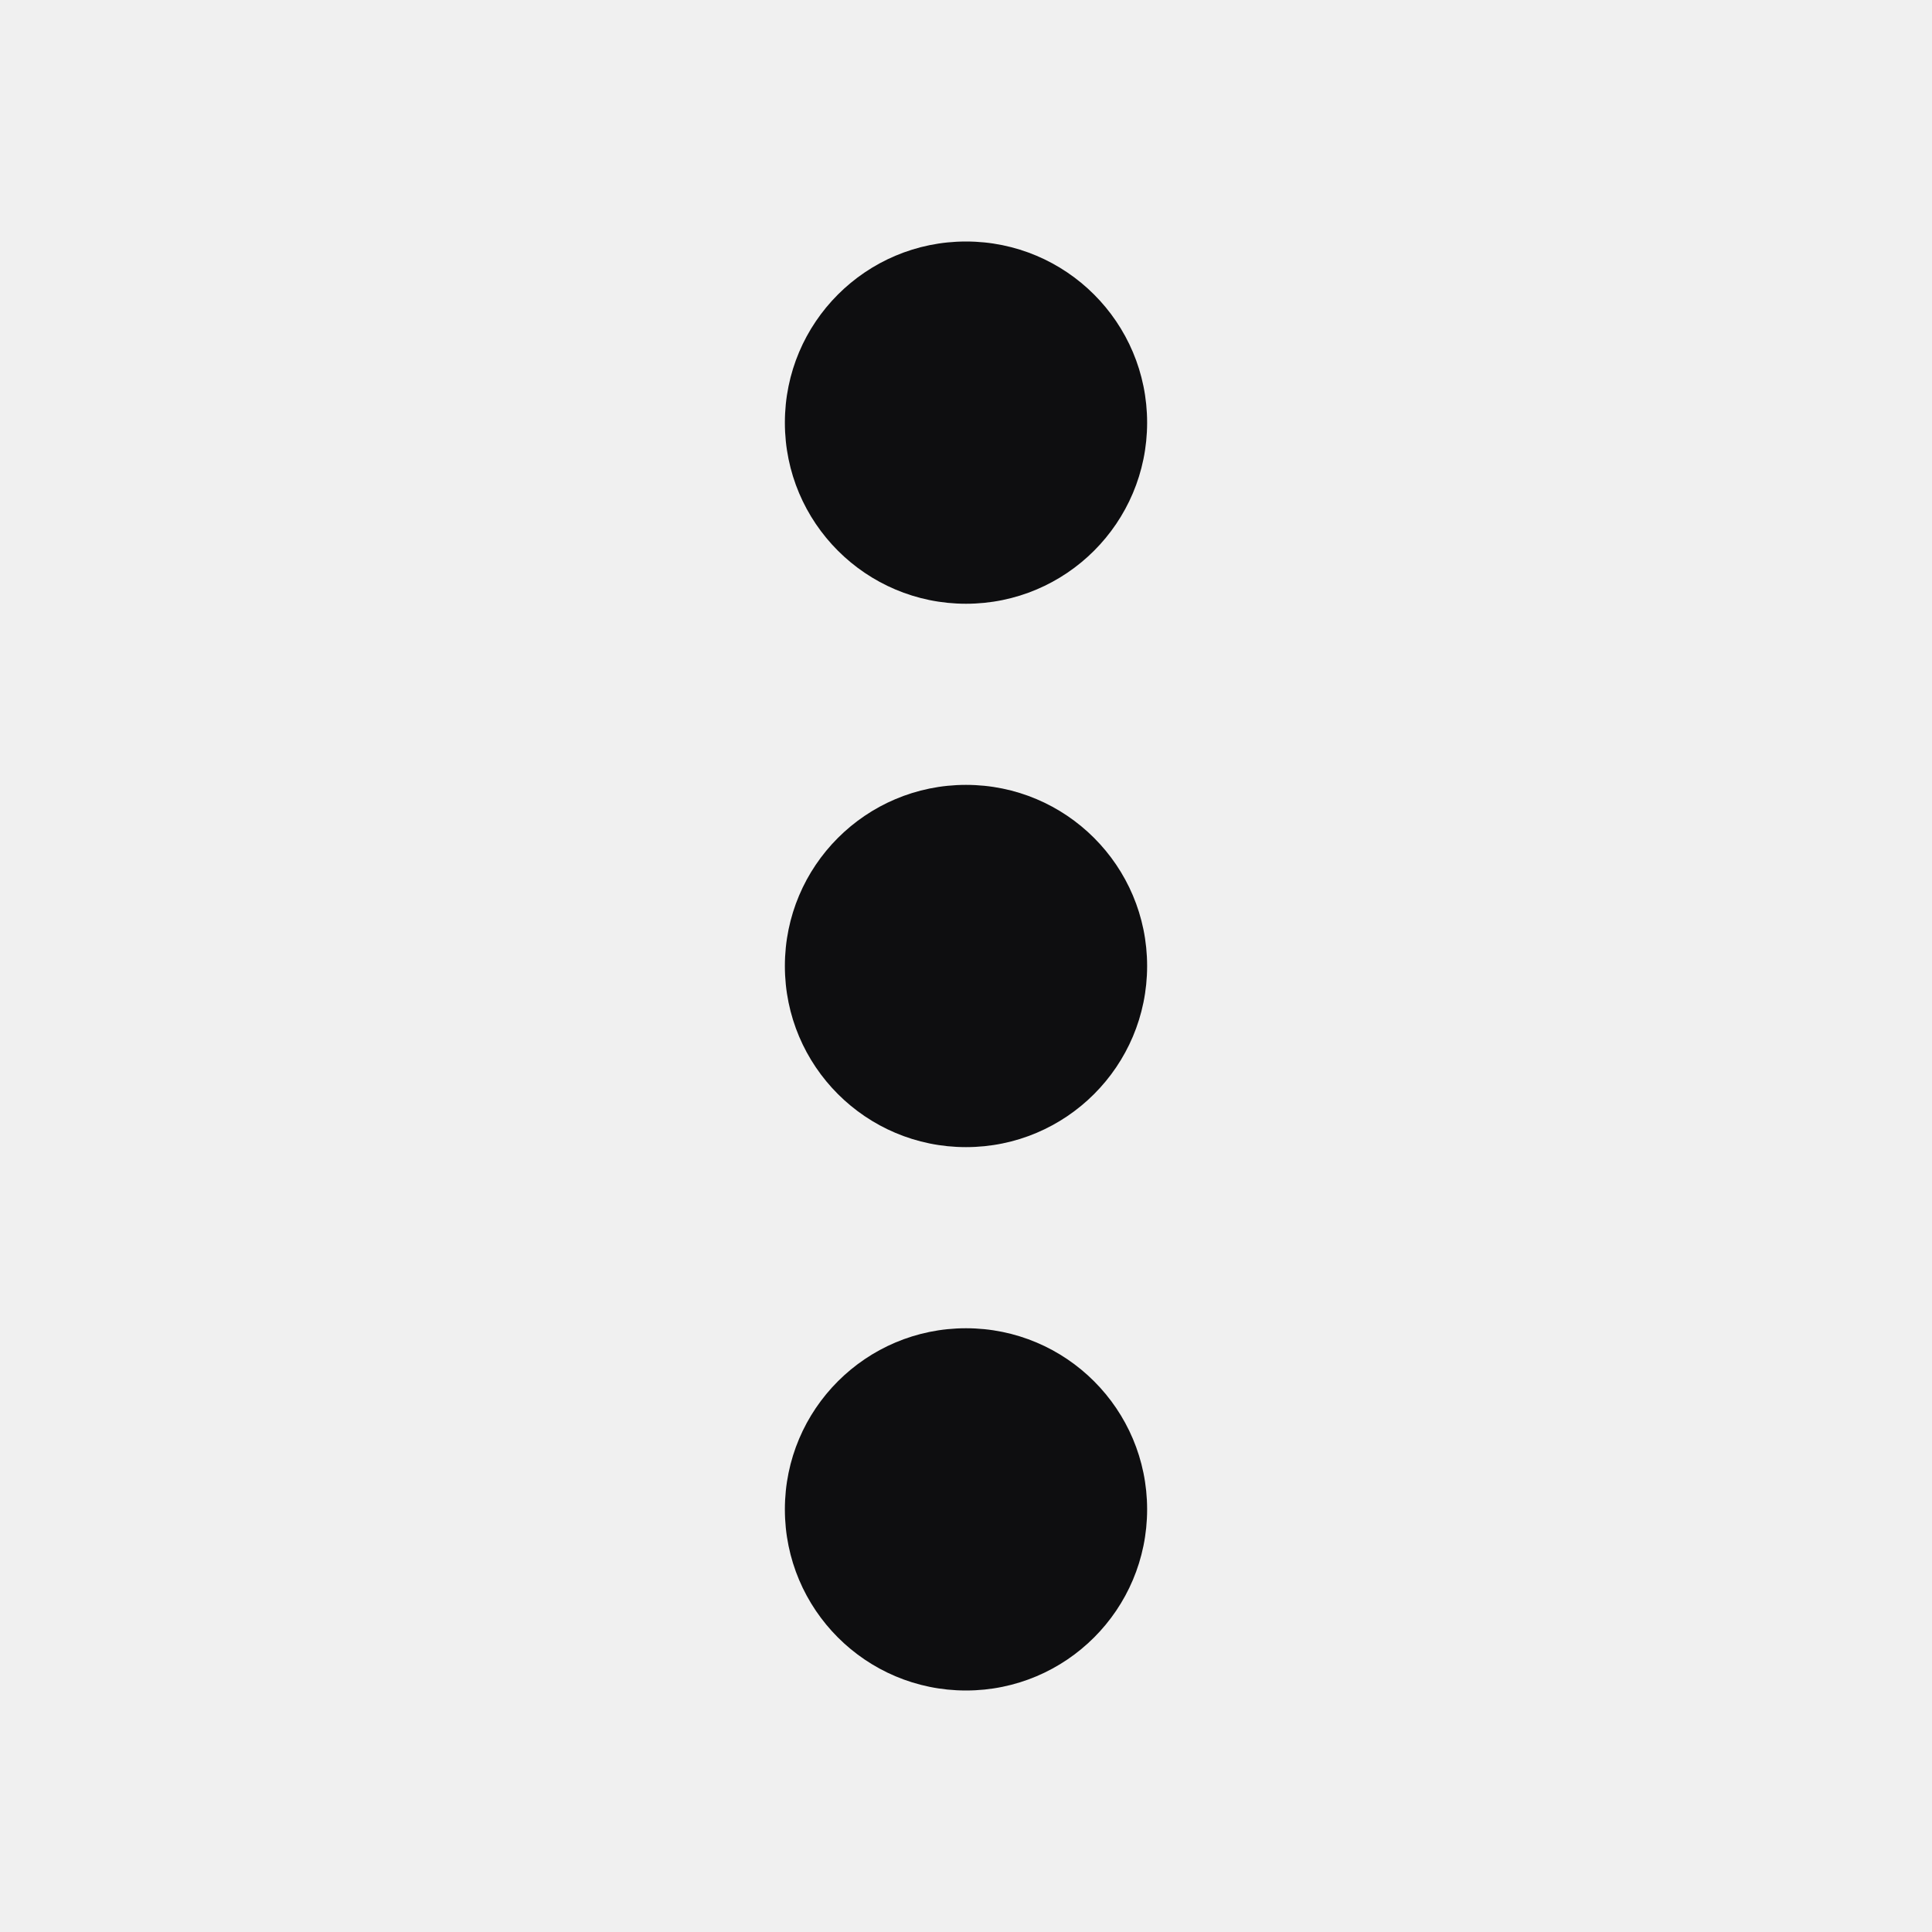
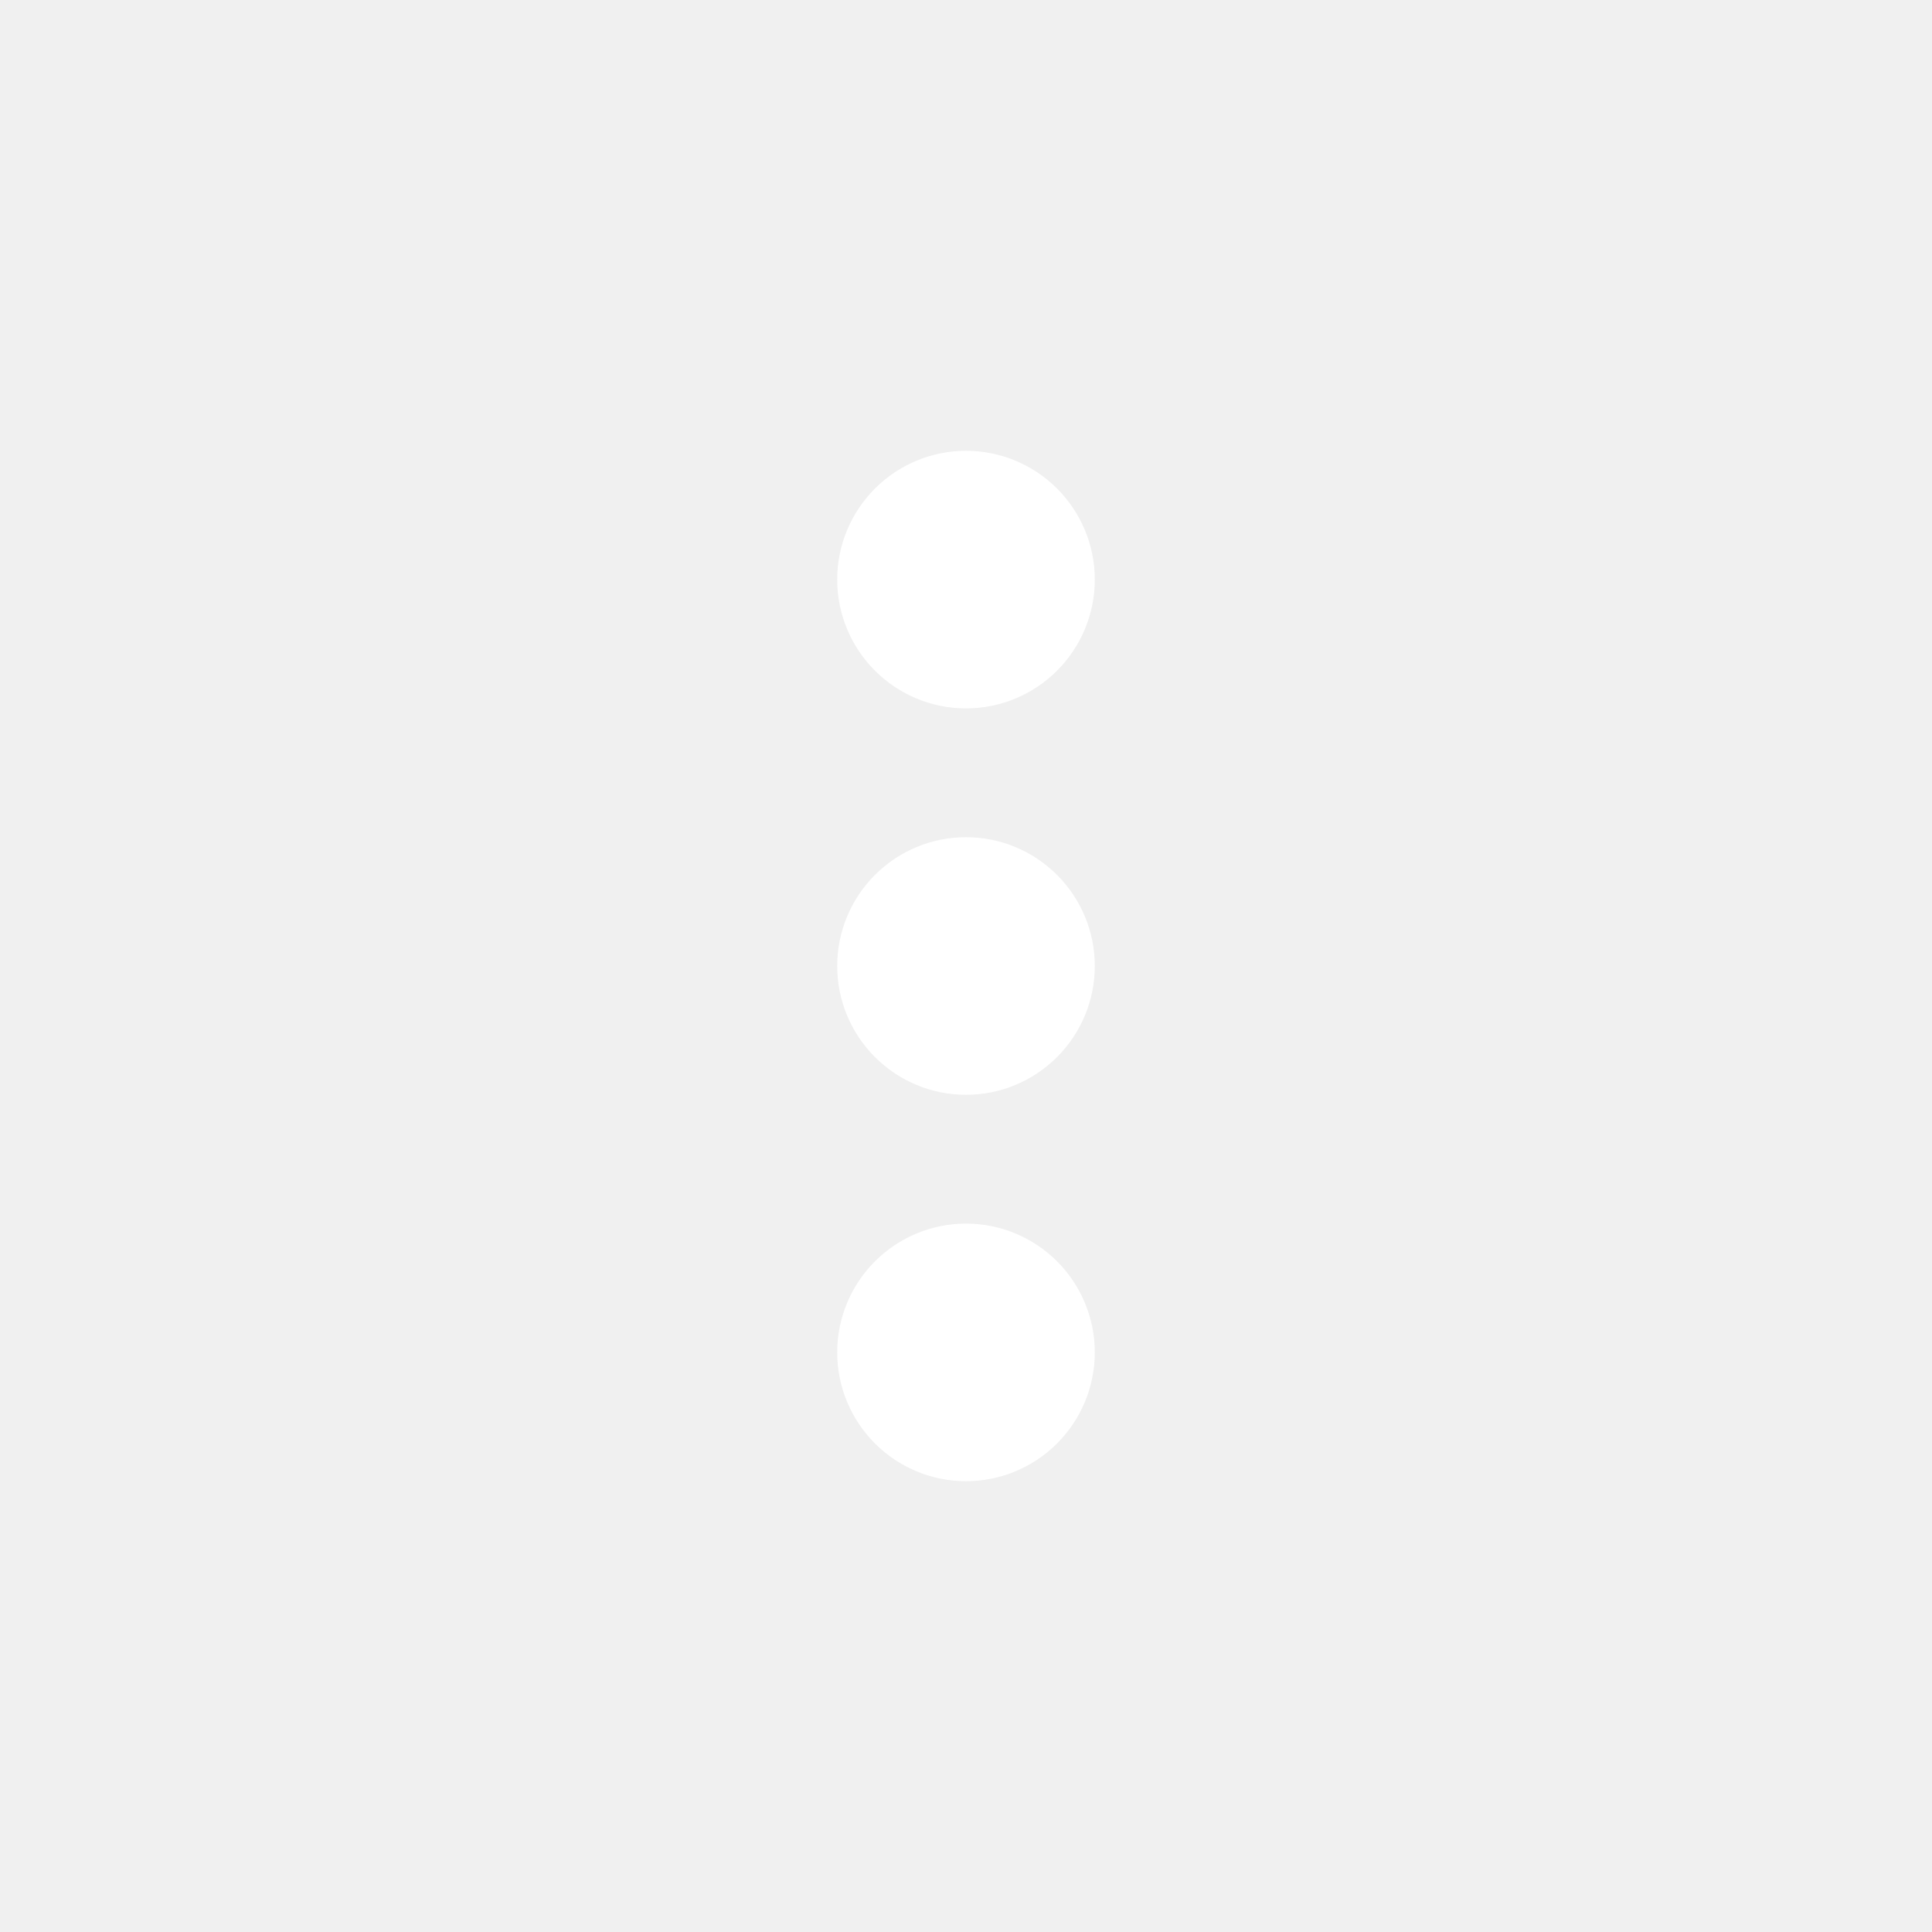
- <svg xmlns="http://www.w3.org/2000/svg" width="24" height="24" viewBox="0 0 24 24" fill="none">
-   <path d="M14.25 5.25C14.25 6.493 13.243 7.5 12 7.5C10.757 7.5 9.75 6.493 9.75 5.25C9.75 4.007 10.757 3 12 3C13.243 3 14.25 4.007 14.25 5.25Z" fill="#0E0E10" />
-   <path d="M14.25 12C14.25 13.243 13.243 14.25 12 14.25C10.757 14.25 9.75 13.243 9.75 12C9.75 10.757 10.757 9.75 12 9.75C13.243 9.75 14.25 10.757 14.25 12Z" fill="#0E0E10" />
-   <path d="M14.25 18.75C14.25 19.993 13.243 21 12 21C10.757 21 9.75 19.993 9.75 18.75C9.75 17.507 10.757 16.5 12 16.5C13.243 16.5 14.25 17.507 14.25 18.75Z" fill="#0E0E10" />
+ <svg xmlns="http://www.w3.org/2000/svg" width="30" height="30" viewBox="0 0 30 30" fill="none">
+   <path d="M15 23C14.47 23 13.961 22.789 13.586 22.414C13.211 22.039 13 21.53 13 21C13 20.47 13.211 19.961 13.586 19.586C13.961 19.211 14.47 19 15 19C15.53 19 16.039 19.211 16.414 19.586C16.789 19.961 17 20.47 17 21C17 21.53 16.789 22.039 16.414 22.414C16.039 22.789 15.53 23 15 23ZM15 17C14.47 17 13.961 16.789 13.586 16.414C13.211 16.039 13 15.53 13 15C13 14.47 13.211 13.961 13.586 13.586C13.961 13.211 14.47 13 15 13C15.53 13 16.039 13.211 16.414 13.586C16.789 13.961 17 14.47 17 15C17 15.53 16.789 16.039 16.414 16.414C16.039 16.789 15.53 17 15 17ZM13 9C13 9.53 13.211 10.039 13.586 10.414C13.961 10.789 14.47 11 15 11C15.53 11 16.039 10.789 16.414 10.414C16.789 10.039 17 9.53 17 9C17 8.47 16.789 7.961 16.414 7.586C16.039 7.211 15.53 7 15 7C14.47 7 13.961 7.211 13.586 7.586C13.211 7.961 13 8.47 13 9Z" fill="white" />
</svg>
